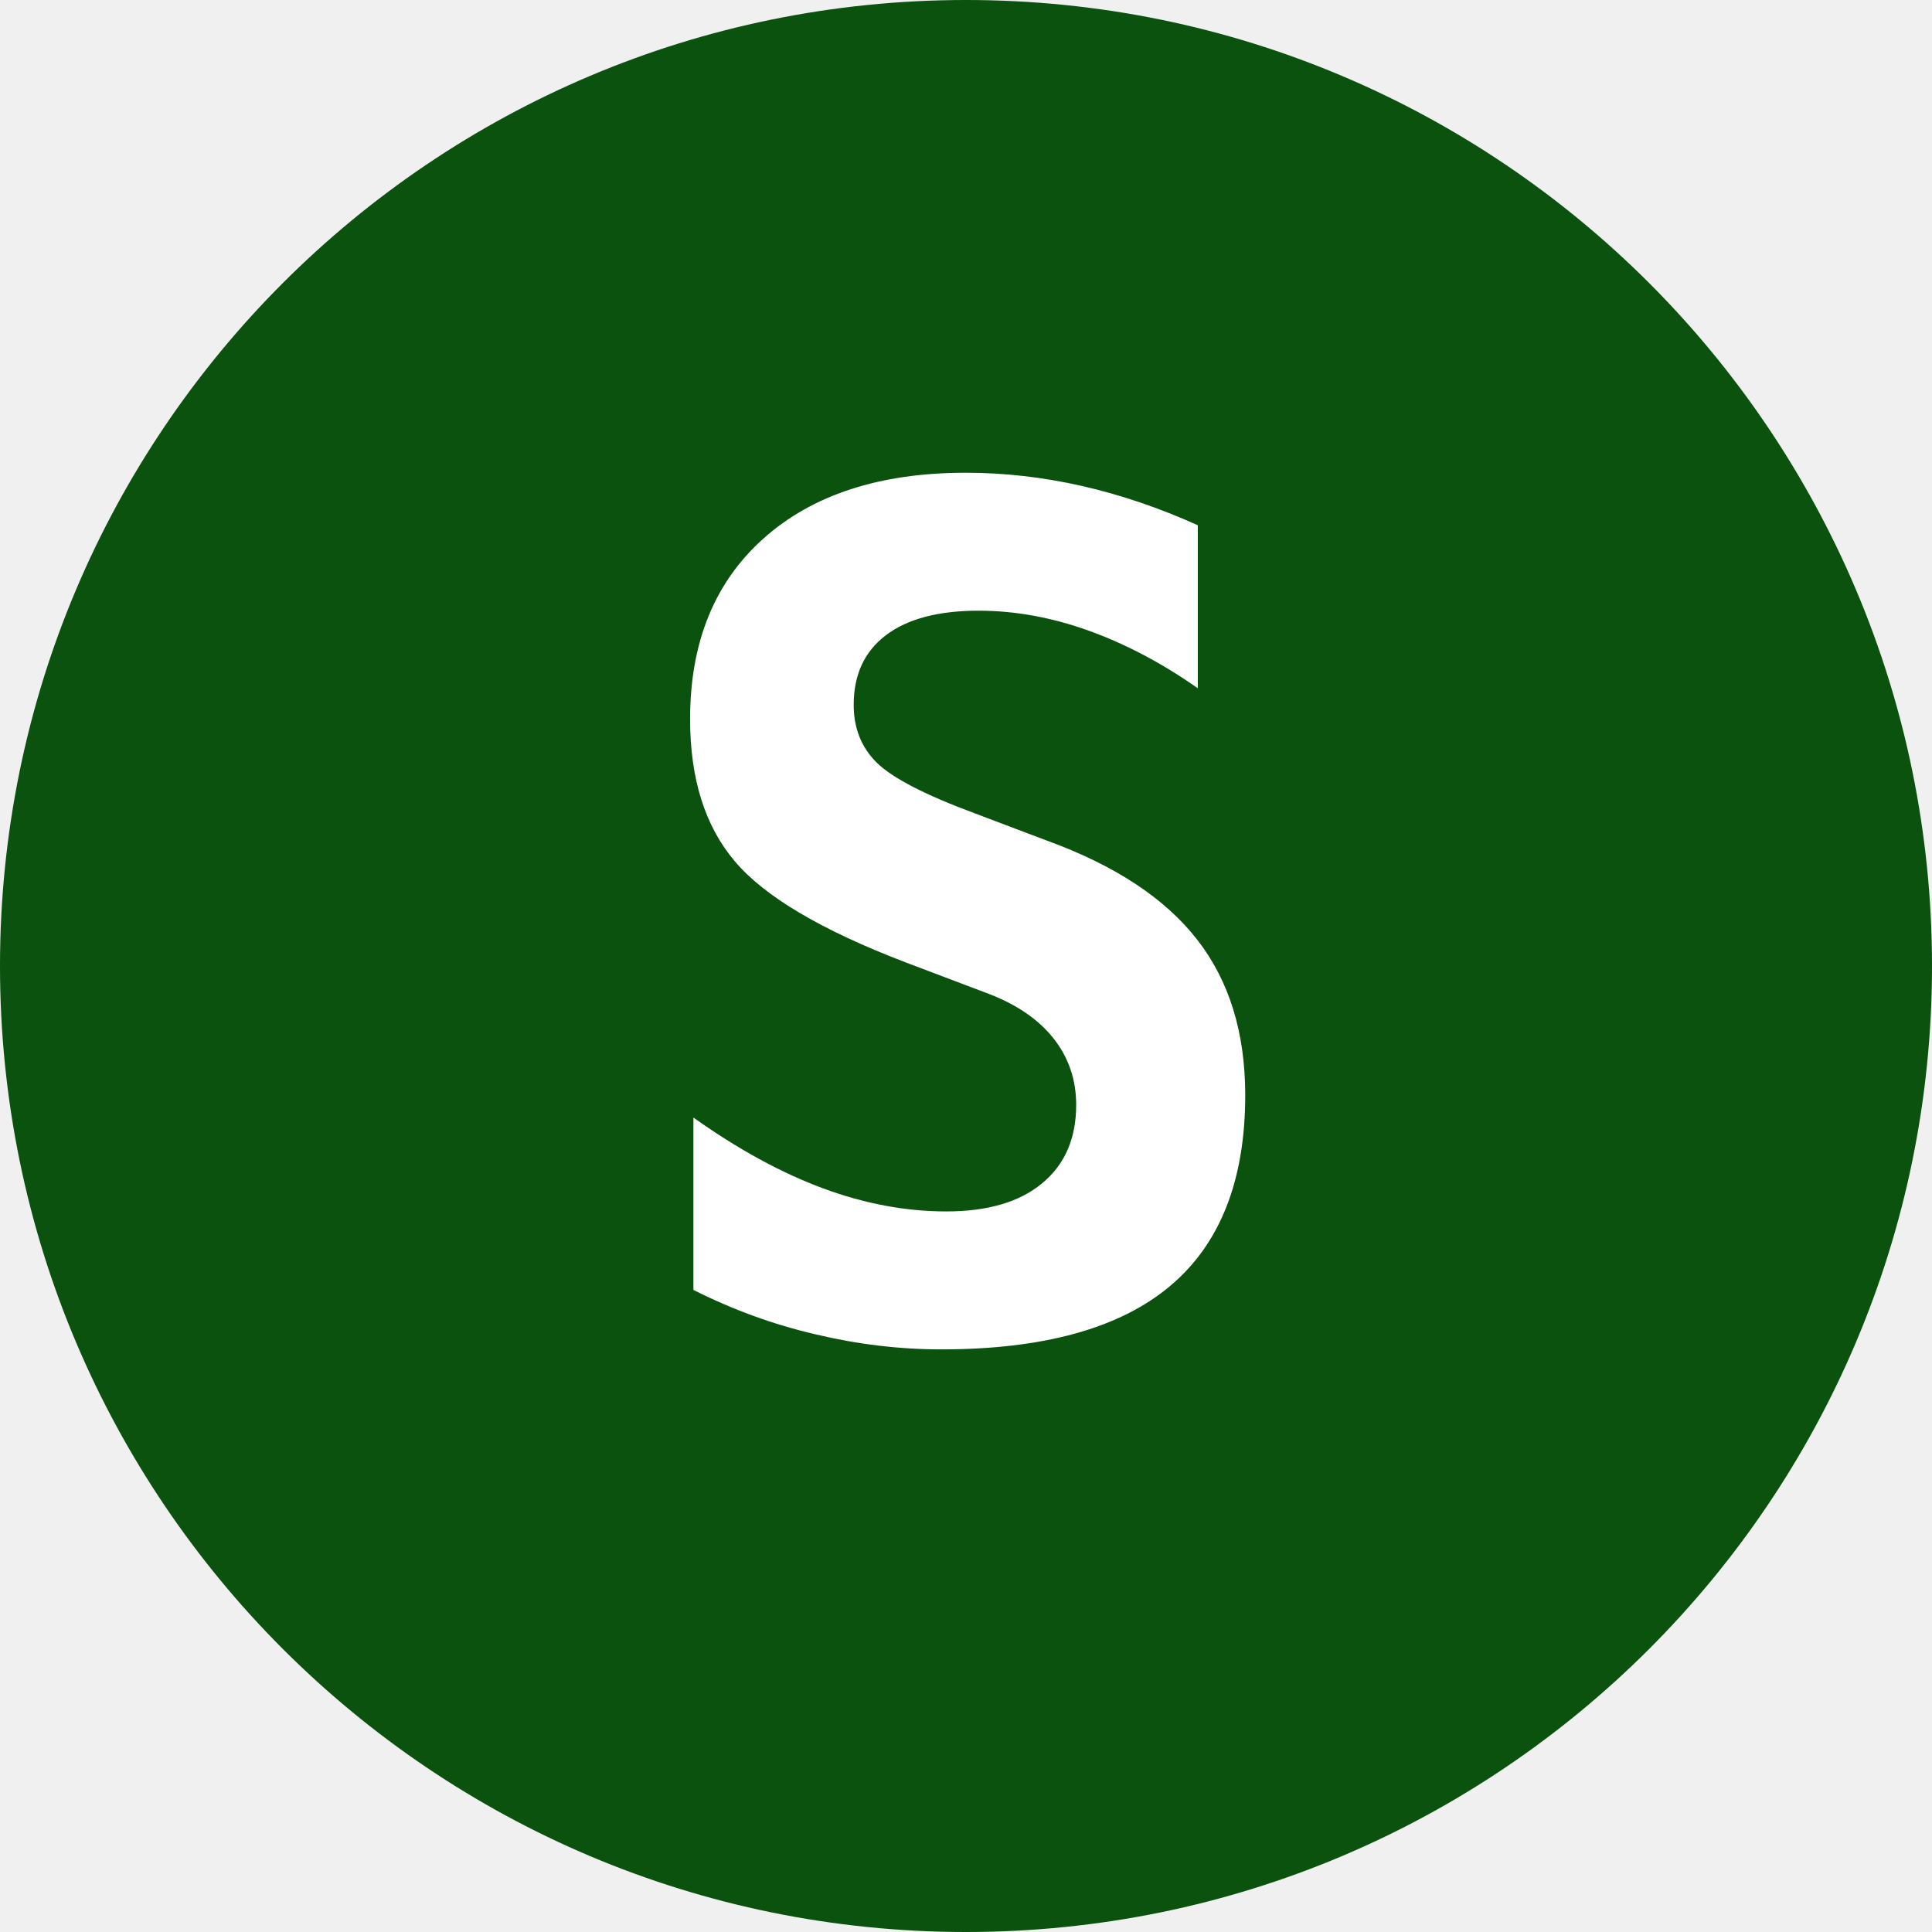
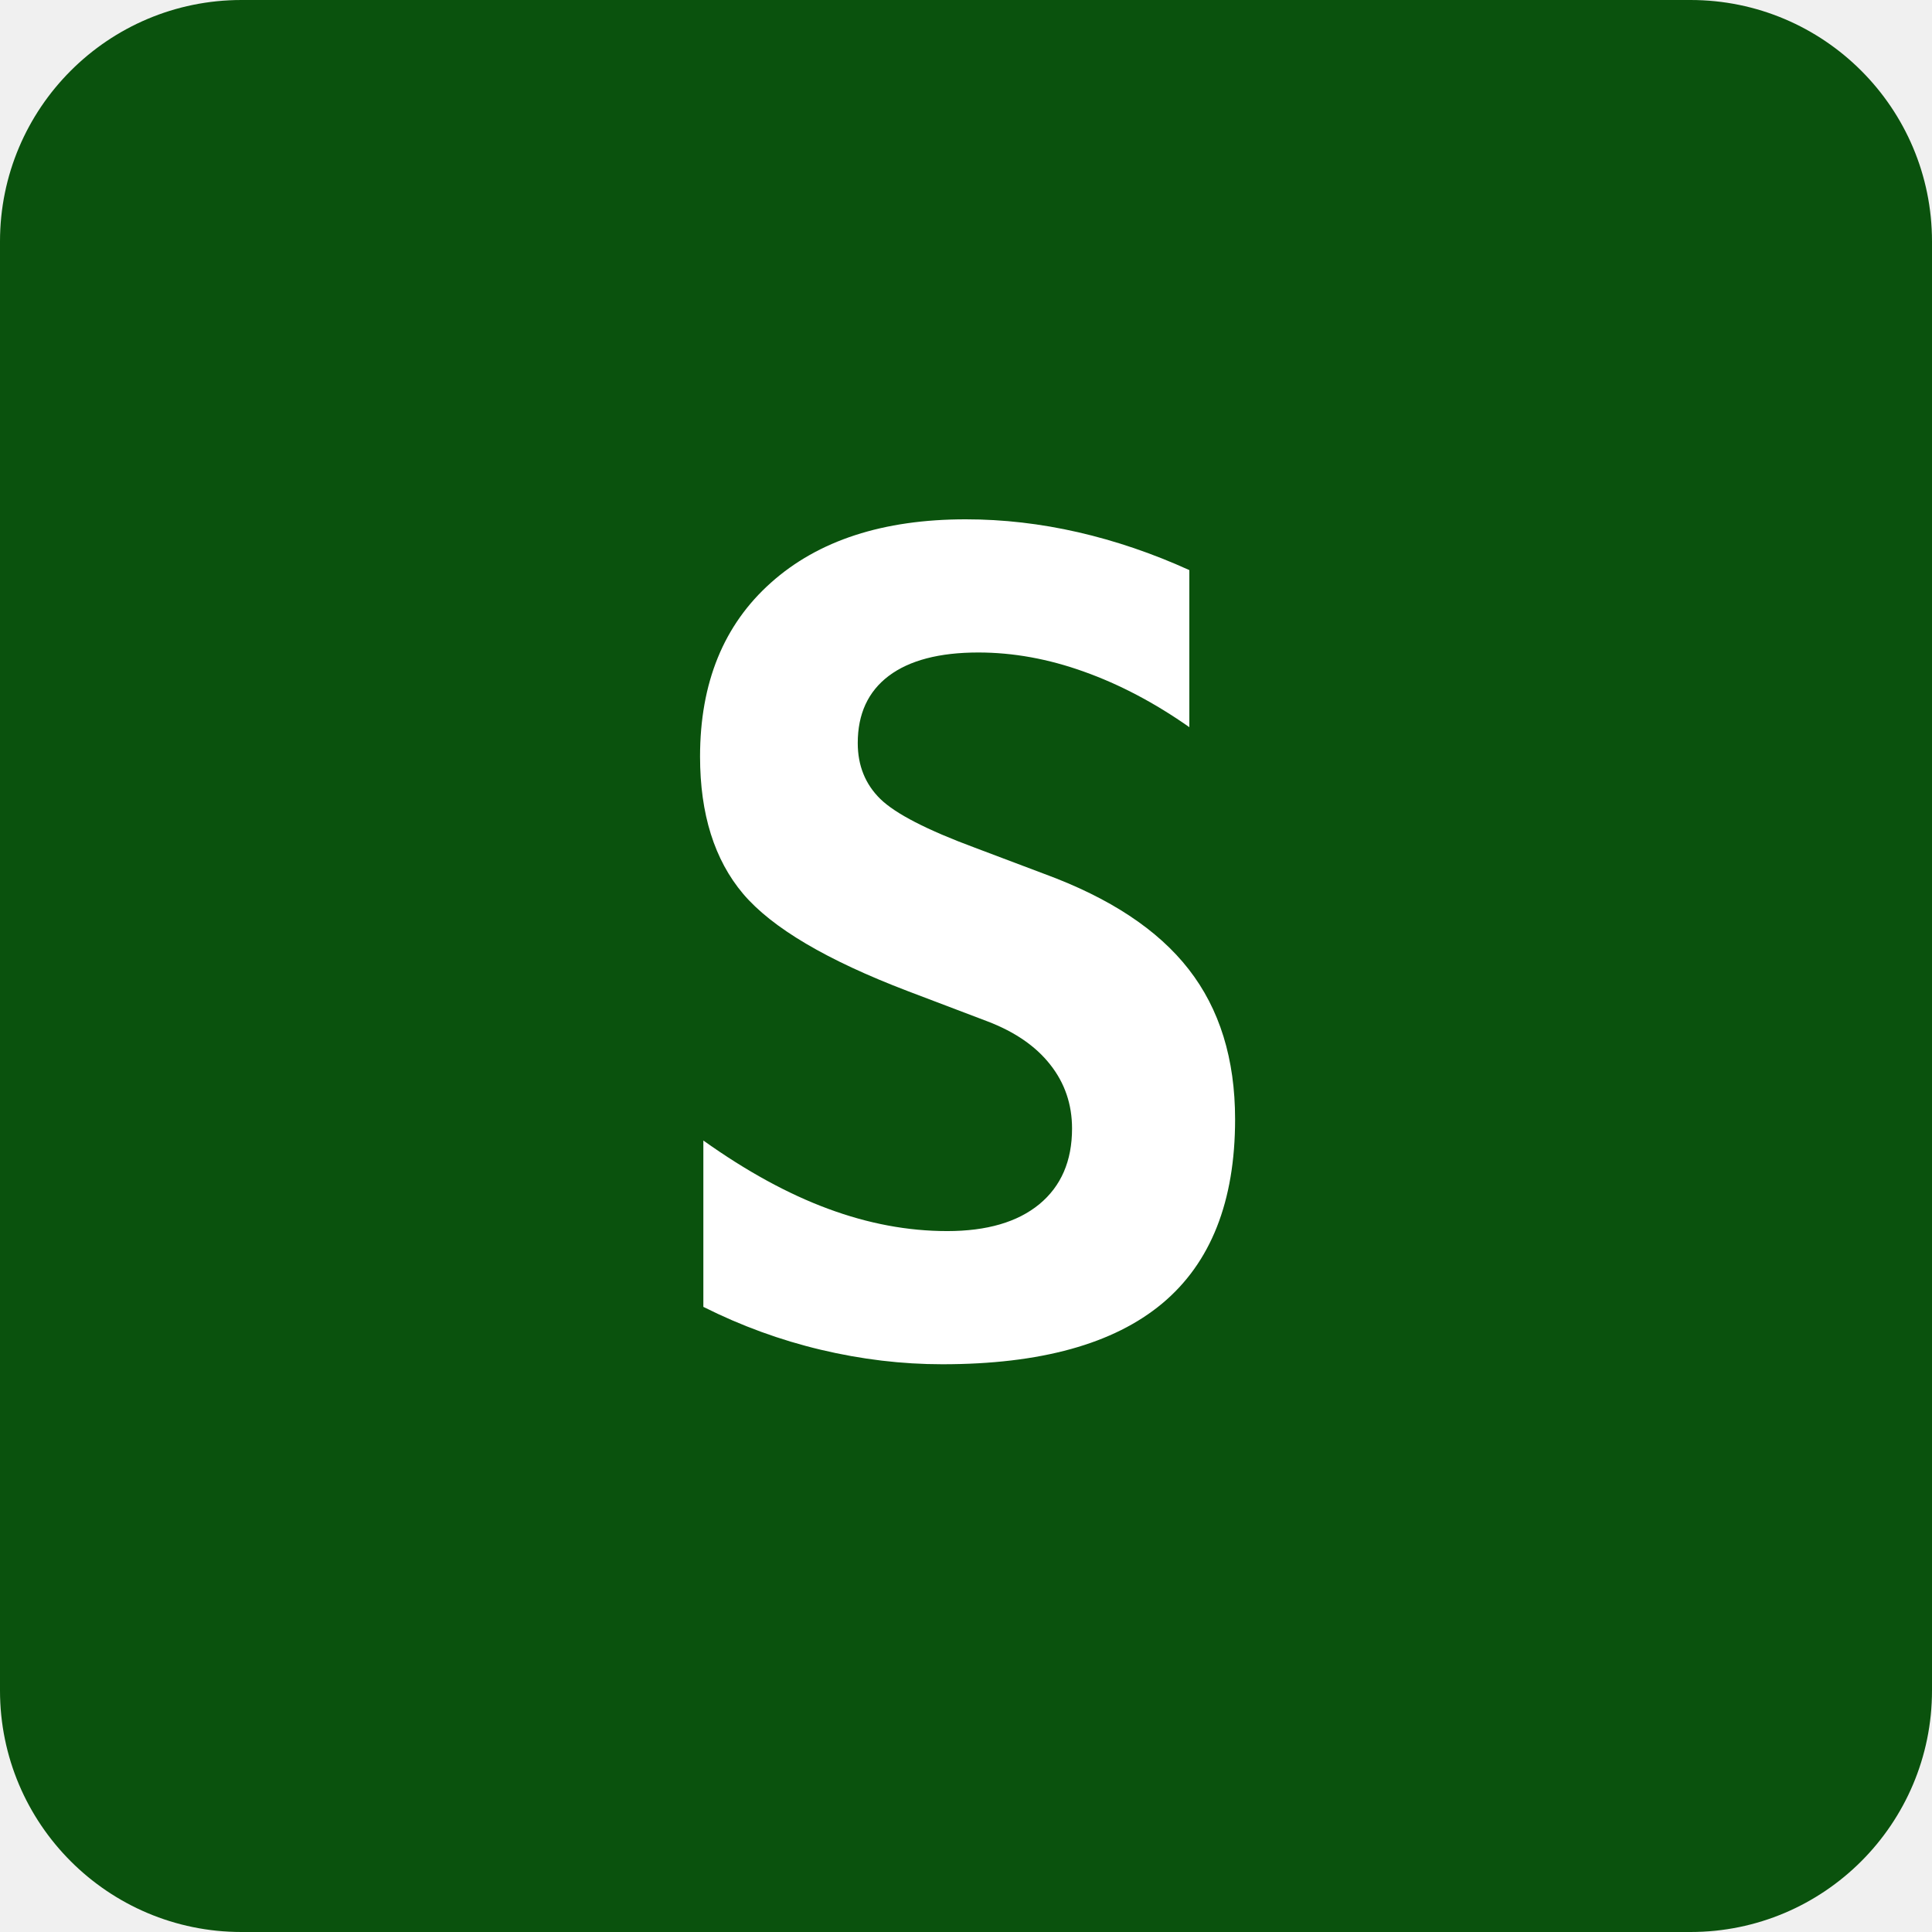
- <svg xmlns="http://www.w3.org/2000/svg" width="192" height="192" viewBox="0 0 100 100">
-   <circle cx="50" cy="50" r="50" fill="#0A520D" />
-   <text x="50" y="69" font-family="JetBrains Mono, monospace" font-size="60" font-weight="700" fill="#FFFFFF" text-anchor="middle">S</text>
+ <svg xmlns="http://www.w3.org/2000/svg" width="192" height="192" viewBox="0 0 192 192">
+   <rect width="192" height="192" rx="24" ry="24" fill="#0A520D" />
+   <text x="96" y="134" font-family="JetBrains Mono, monospace" font-size="111" font-weight="700" fill="#FFFFFF" text-anchor="middle">S</text>
</svg>
